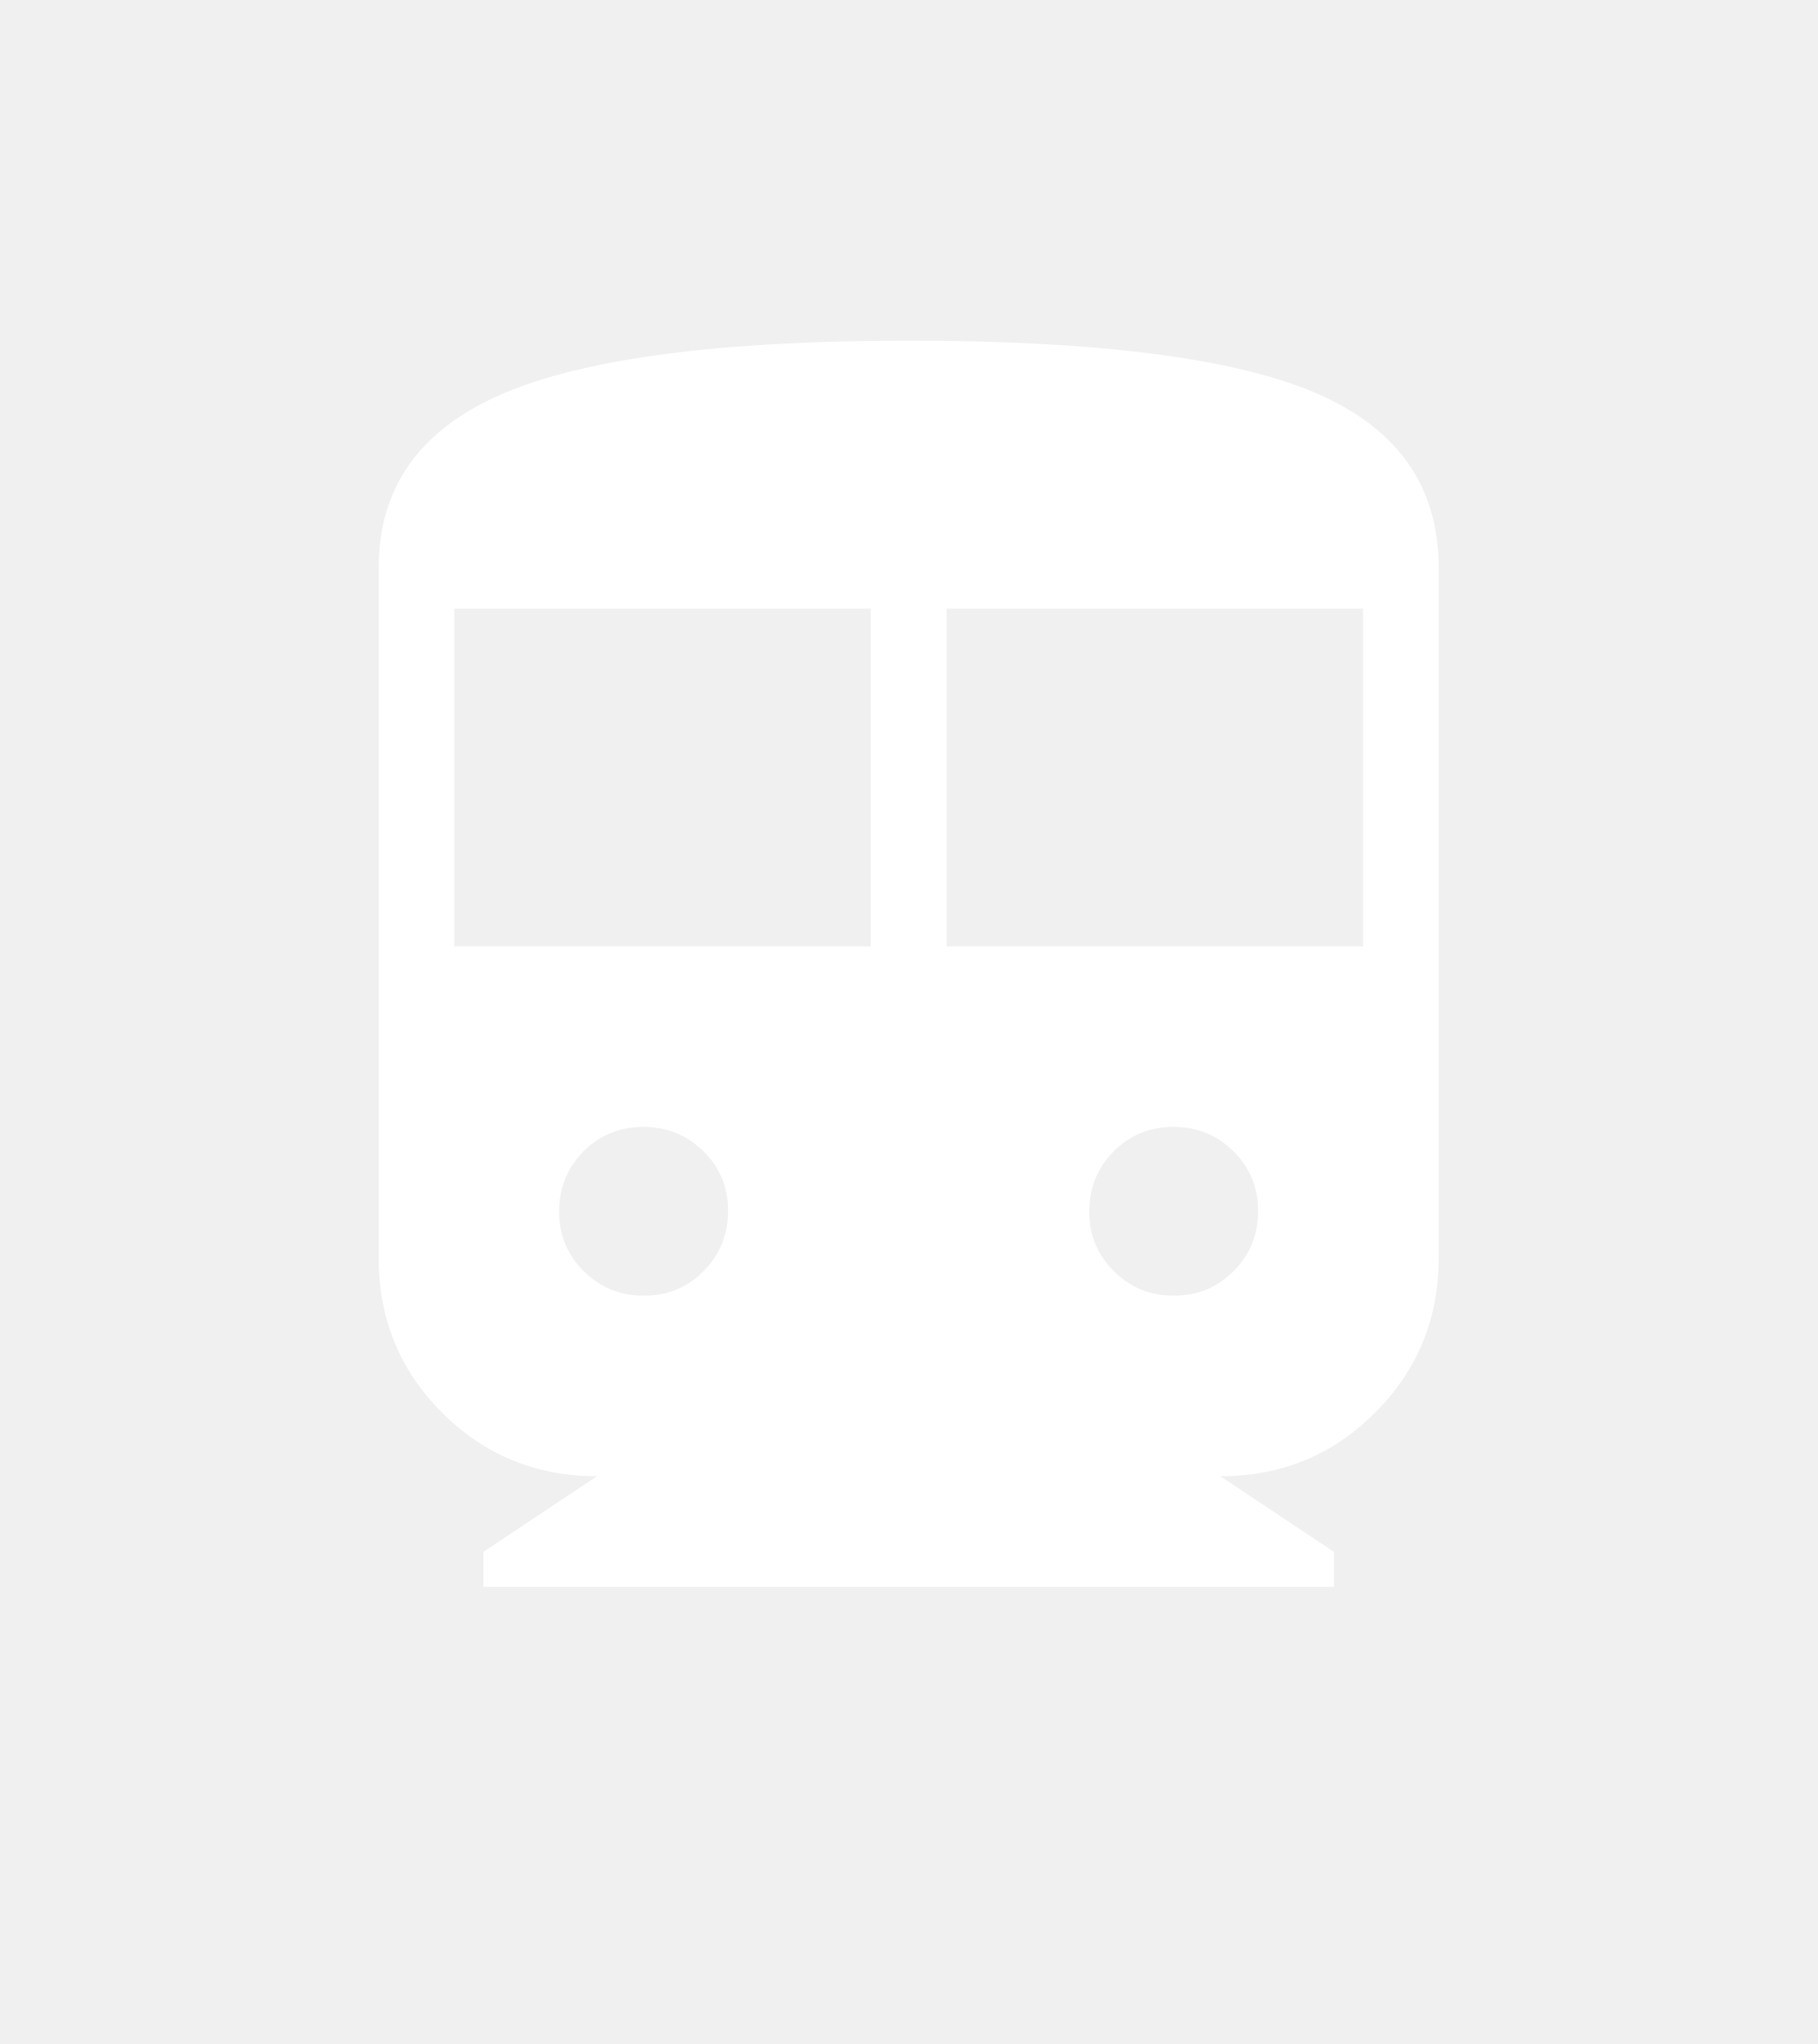
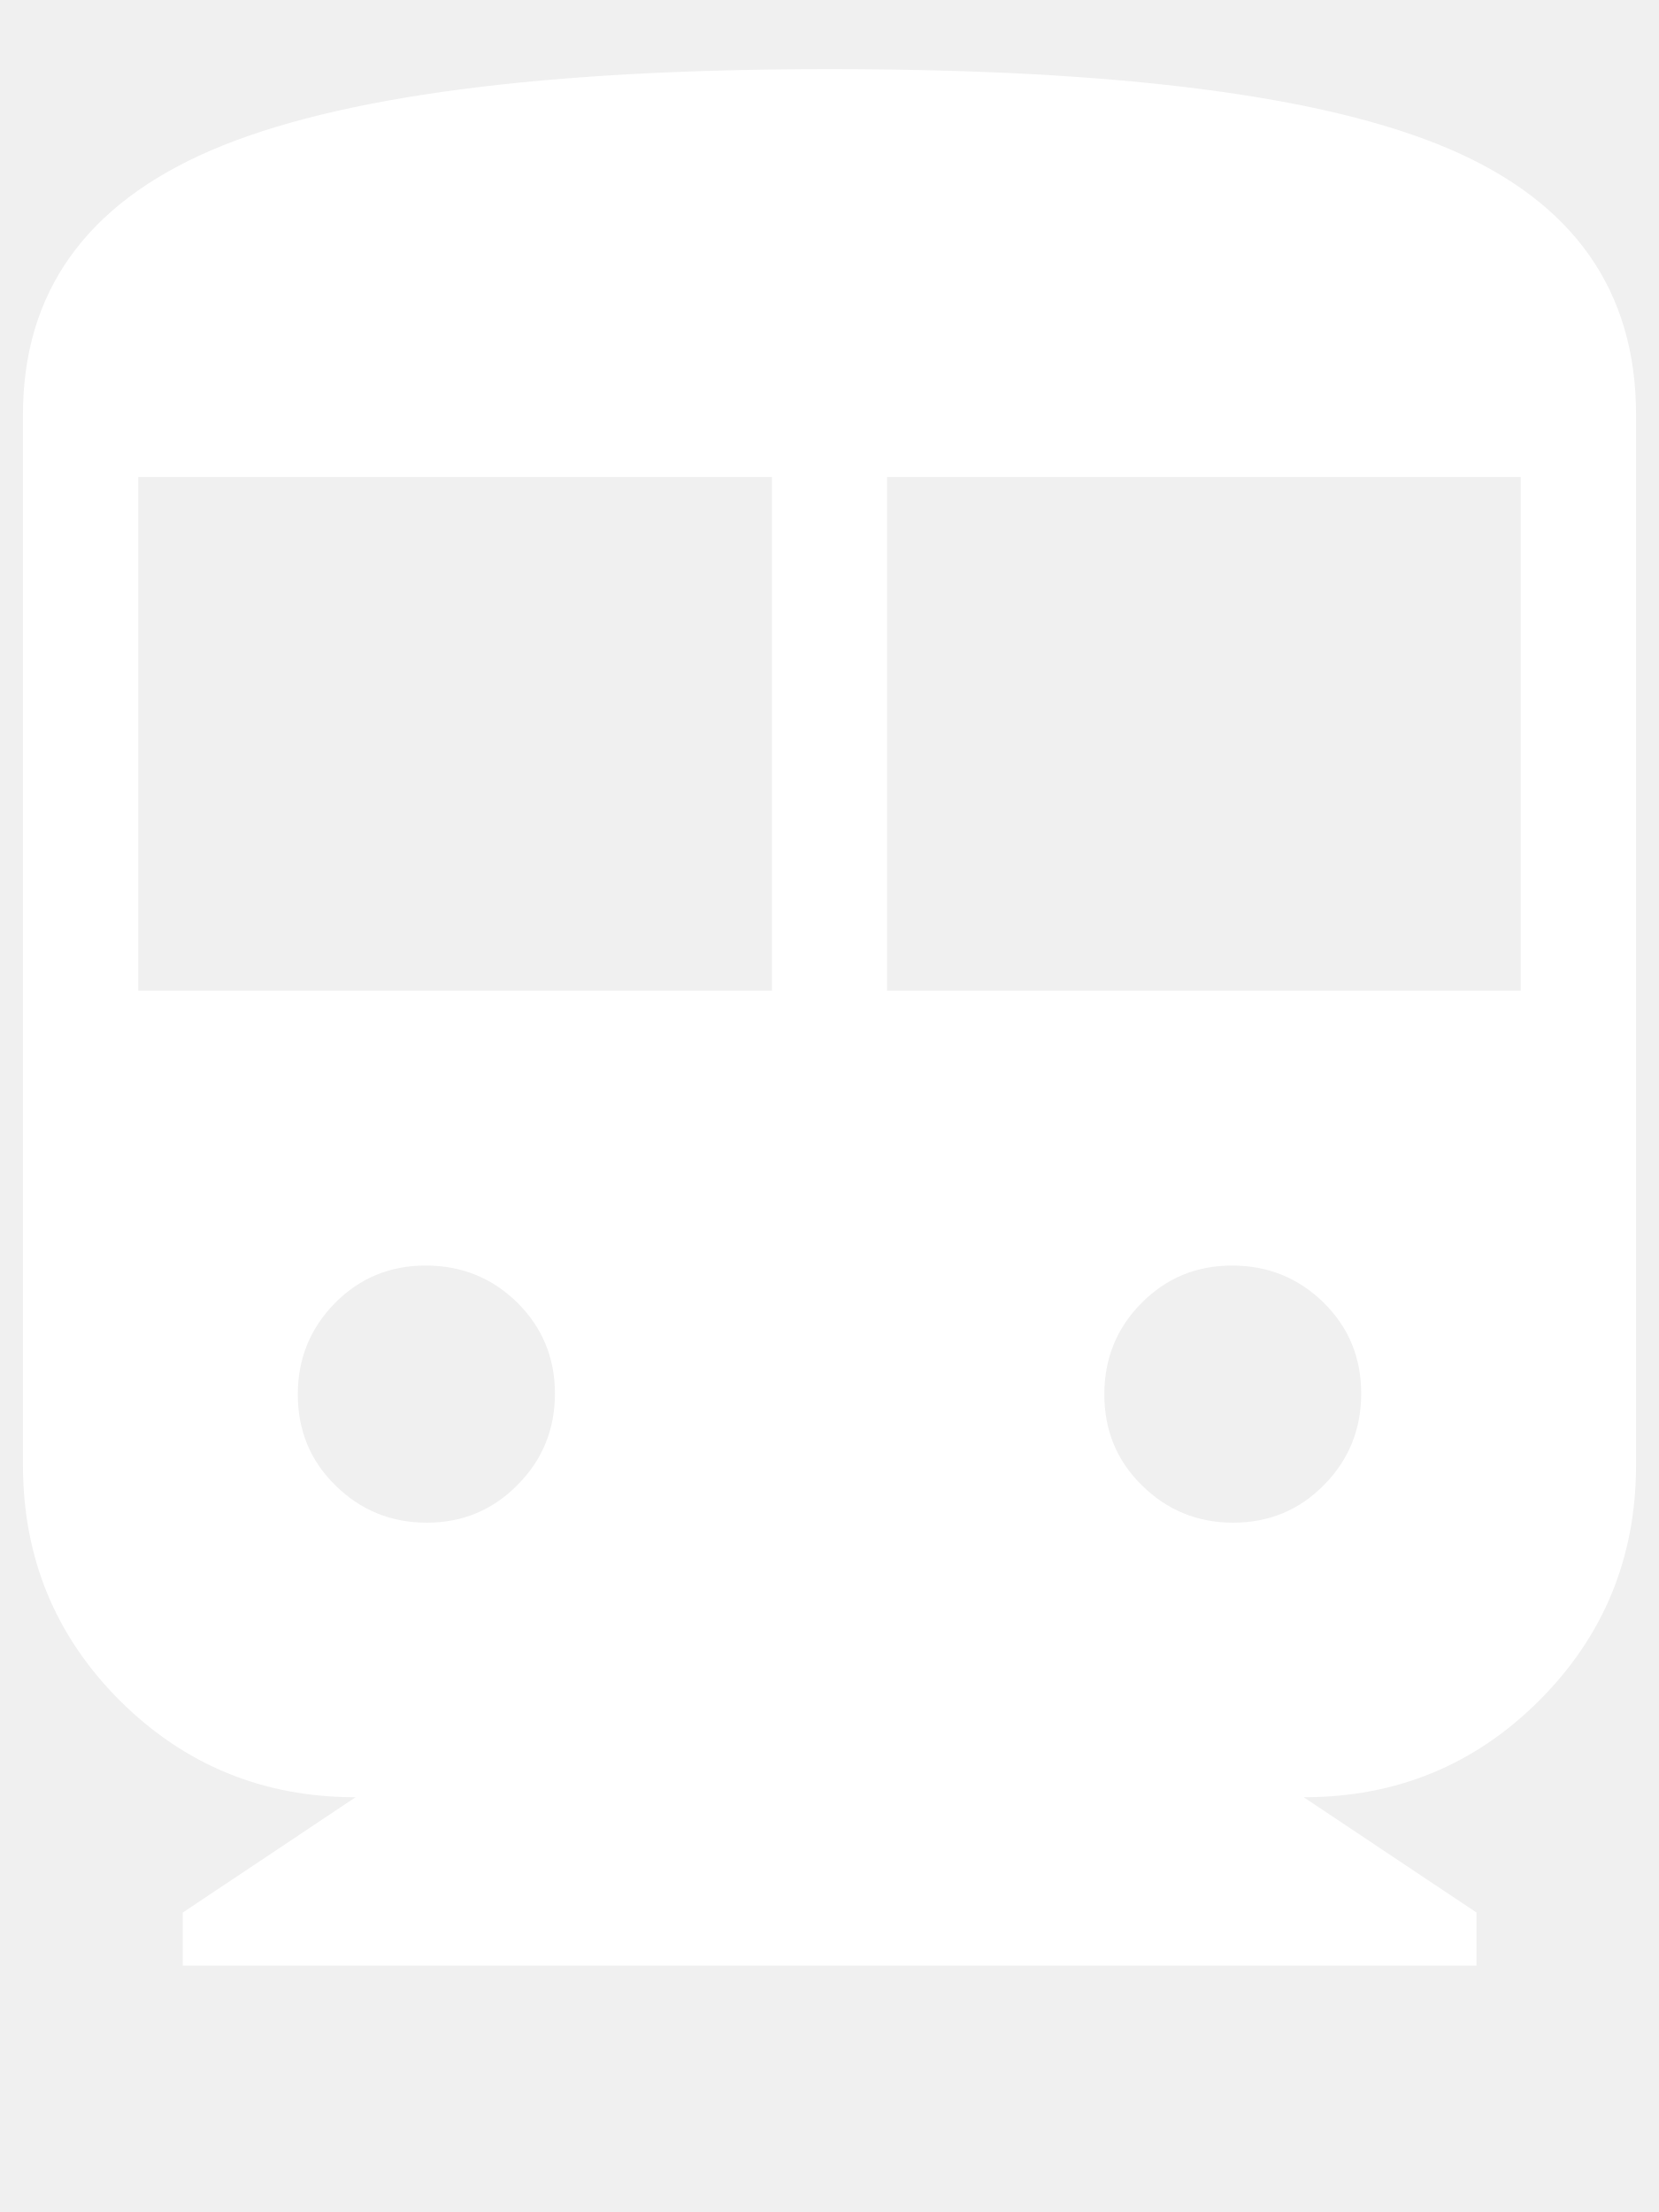
- <svg xmlns="http://www.w3.org/2000/svg" width="8" height="9" viewBox="0 0 8 9" fill="none">
-   <path d="M2.128 6.987V6.833L2.628 6.5C2.36 6.5 2.133 6.407 1.946 6.22C1.76 6.034 1.667 5.807 1.667 5.539V2.5C1.667 2.146 1.848 1.891 2.212 1.734C2.576 1.578 3.172 1.5 4 1.5C4.836 1.5 5.434 1.577 5.793 1.731C6.153 1.886 6.333 2.142 6.333 2.5V5.539C6.333 5.806 6.24 6.034 6.053 6.22C5.867 6.407 5.64 6.5 5.372 6.5L5.872 6.833V6.987H2.128ZM2 4.167H3.833V2.68H2V4.167ZM4.167 4.167H6V2.68H4.167V4.167ZM2.835 5.705C2.938 5.705 3.026 5.669 3.098 5.596C3.169 5.524 3.205 5.436 3.205 5.332C3.205 5.228 3.169 5.14 3.096 5.069C3.023 4.997 2.935 4.962 2.832 4.962C2.728 4.962 2.64 4.998 2.568 5.07C2.497 5.143 2.461 5.231 2.461 5.335C2.461 5.438 2.498 5.526 2.57 5.598C2.643 5.67 2.731 5.705 2.834 5.705M5.168 5.705C5.272 5.705 5.359 5.669 5.431 5.596C5.503 5.524 5.538 5.436 5.538 5.332C5.538 5.228 5.502 5.14 5.429 5.069C5.357 4.997 5.269 4.962 5.165 4.962C5.061 4.962 4.974 4.998 4.902 5.07C4.83 5.143 4.795 5.231 4.795 5.335C4.795 5.438 4.831 5.526 4.904 5.598C4.976 5.67 5.064 5.705 5.168 5.705Z" fill="white" />
+ <svg xmlns="http://www.w3.org/2000/svg" width="6" height="8" viewBox="0 0 6 8" fill="none">
+   <path d="M0.661 7.109V6.917L1.286 6.5C0.951 6.5 0.667 6.383 0.433 6.15C0.2 5.917 0.083 5.633 0.083 5.298V1.5C0.083 1.057 0.311 0.738 0.765 0.543C1.22 0.348 1.965 0.25 3 0.25C4.045 0.25 4.793 0.346 5.242 0.539C5.692 0.732 5.917 1.052 5.917 1.5V5.298C5.917 5.633 5.8 5.917 5.567 6.15C5.334 6.383 5.05 6.5 4.715 6.5L5.34 6.917V7.109H0.661ZM0.5 3.583H2.792V1.725H0.5V3.583ZM3.208 3.583H5.5V1.725H3.208V3.583ZM1.544 5.507C1.673 5.507 1.783 5.461 1.872 5.37C1.962 5.28 2.007 5.169 2.007 5.04C2.007 4.91 1.961 4.801 1.871 4.711C1.78 4.622 1.67 4.577 1.54 4.577C1.41 4.577 1.301 4.622 1.211 4.713C1.122 4.804 1.077 4.914 1.077 5.043C1.077 5.173 1.122 5.283 1.213 5.372C1.304 5.462 1.414 5.507 1.544 5.507ZM4.46 5.507C4.59 5.507 4.7 5.461 4.789 5.37C4.878 5.28 4.923 5.169 4.923 5.04C4.923 4.91 4.878 4.801 4.787 4.711C4.696 4.622 4.586 4.577 4.456 4.577C4.327 4.577 4.218 4.622 4.128 4.713C4.038 4.804 3.994 4.914 3.994 5.043C3.994 5.173 4.039 5.283 4.13 5.372C4.221 5.462 4.331 5.507 4.46 5.507Z" fill="white" />
</svg>
